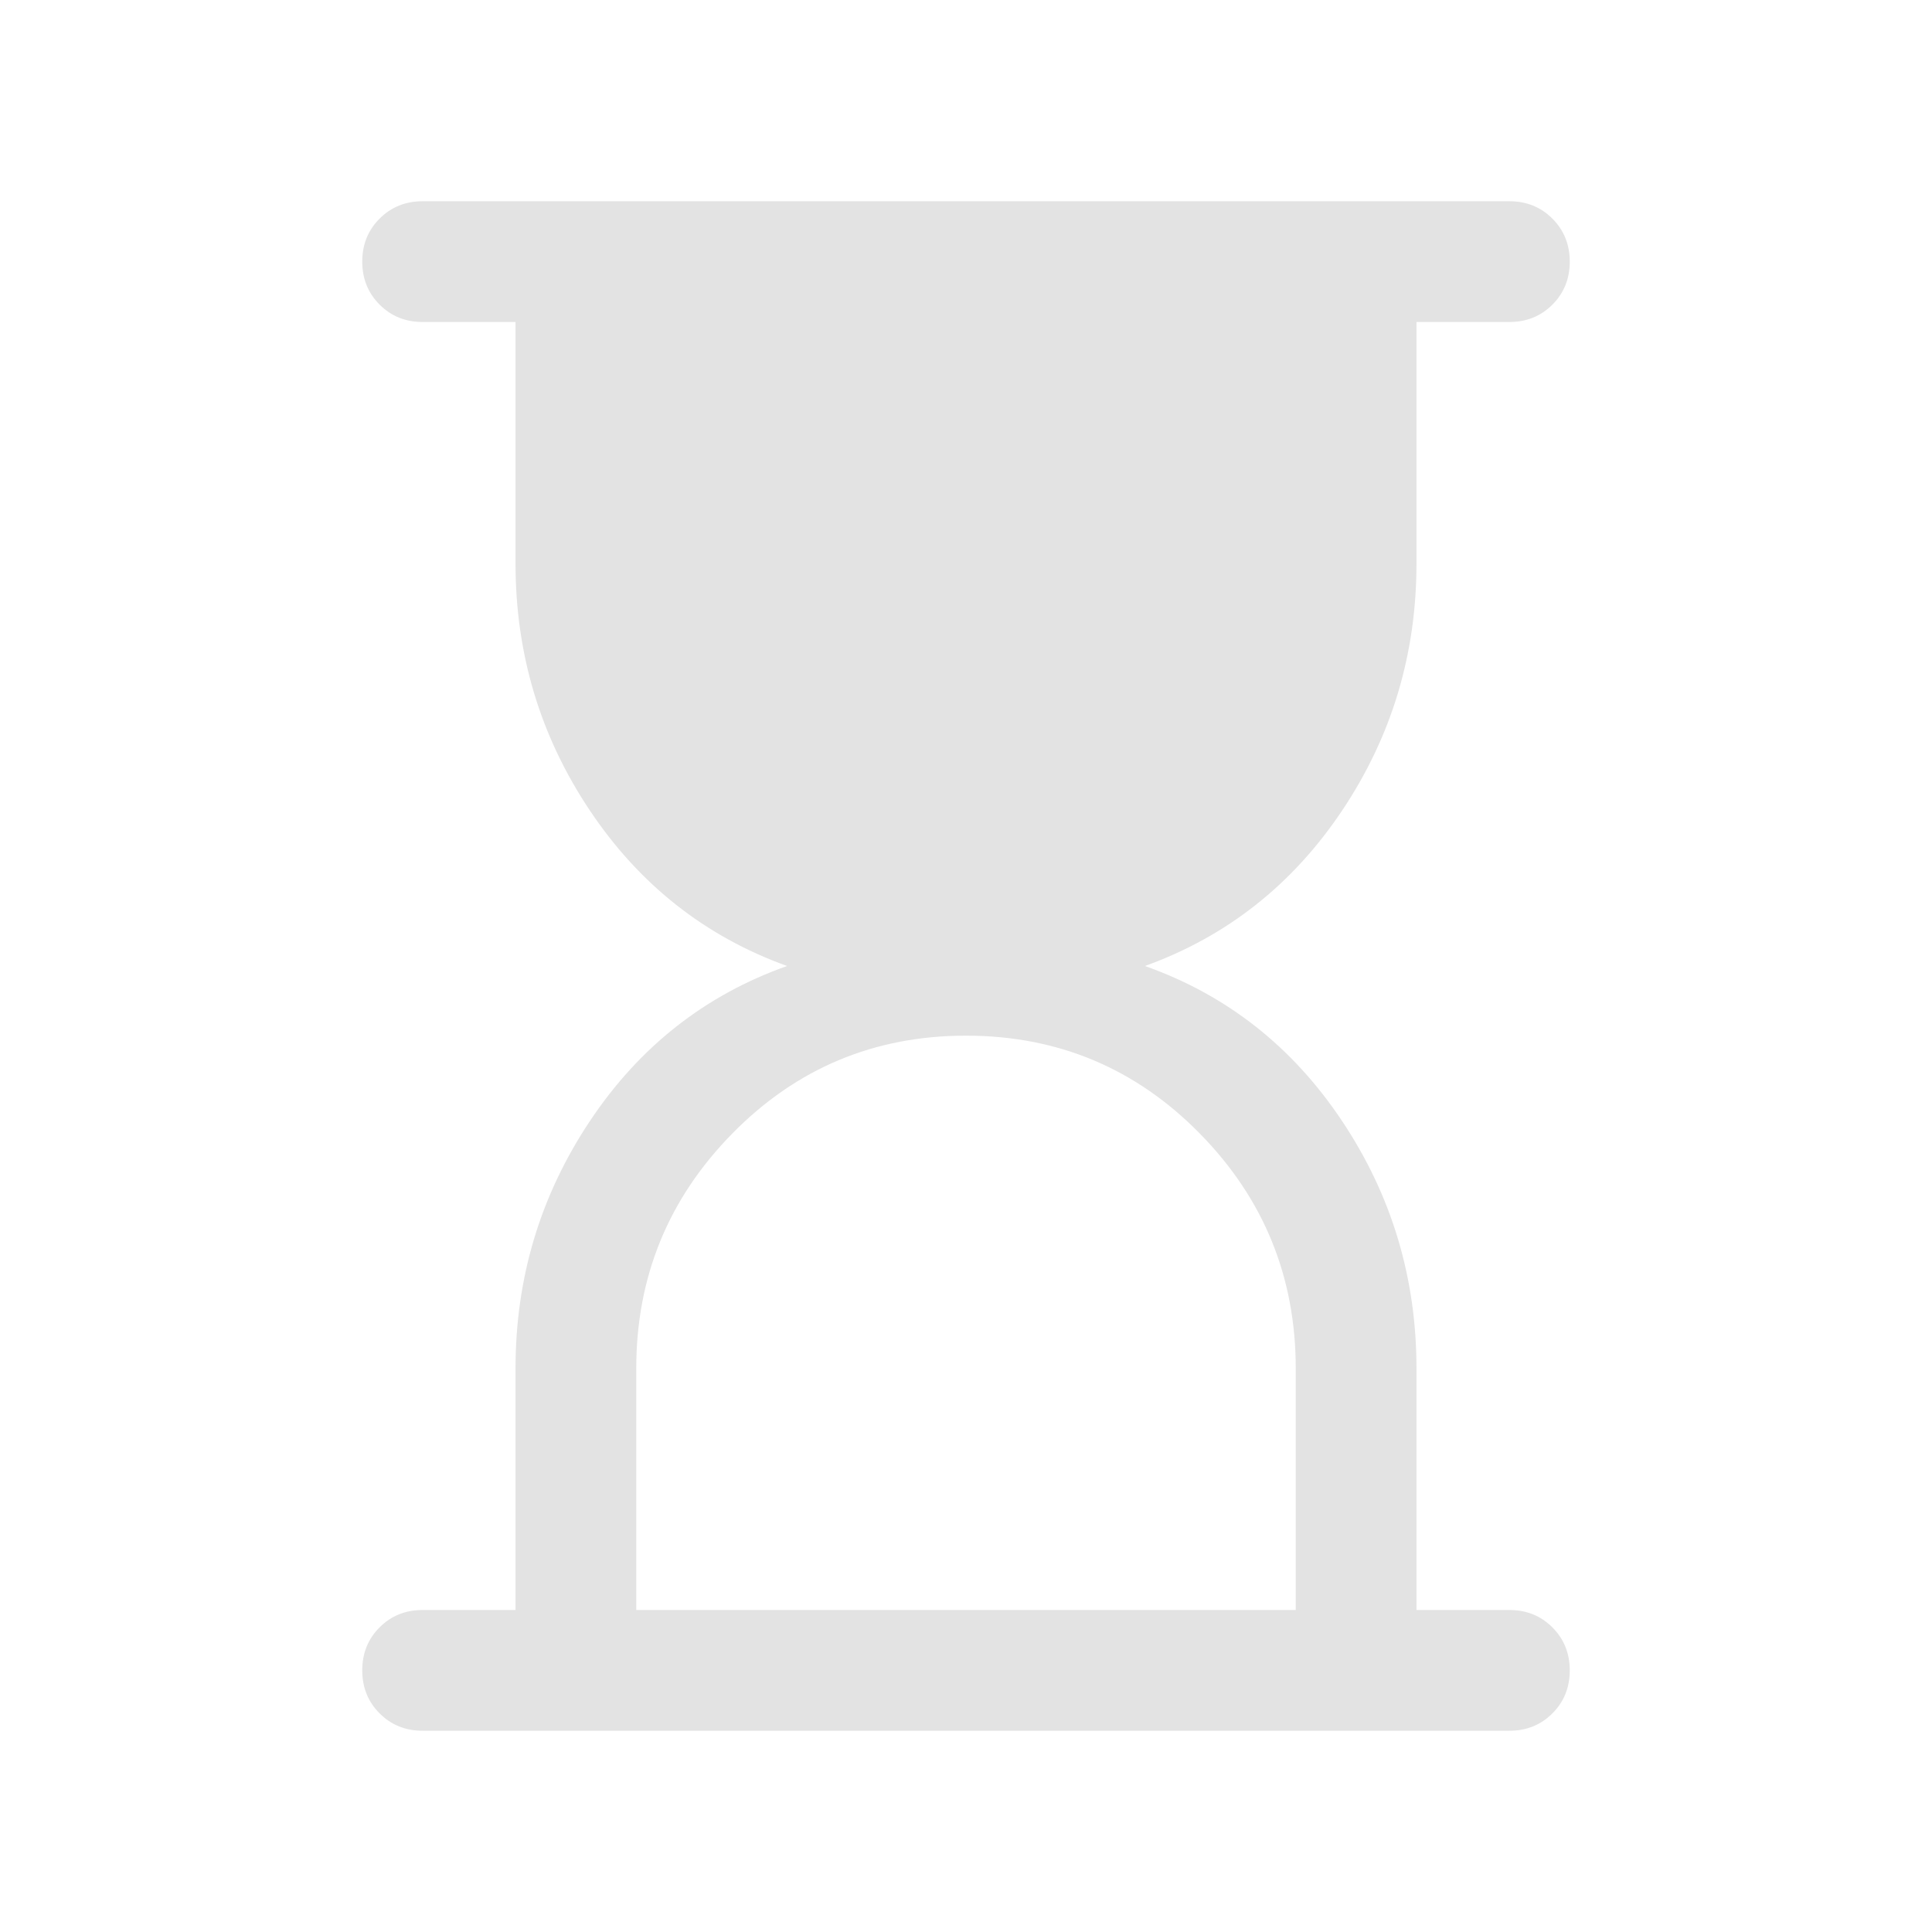
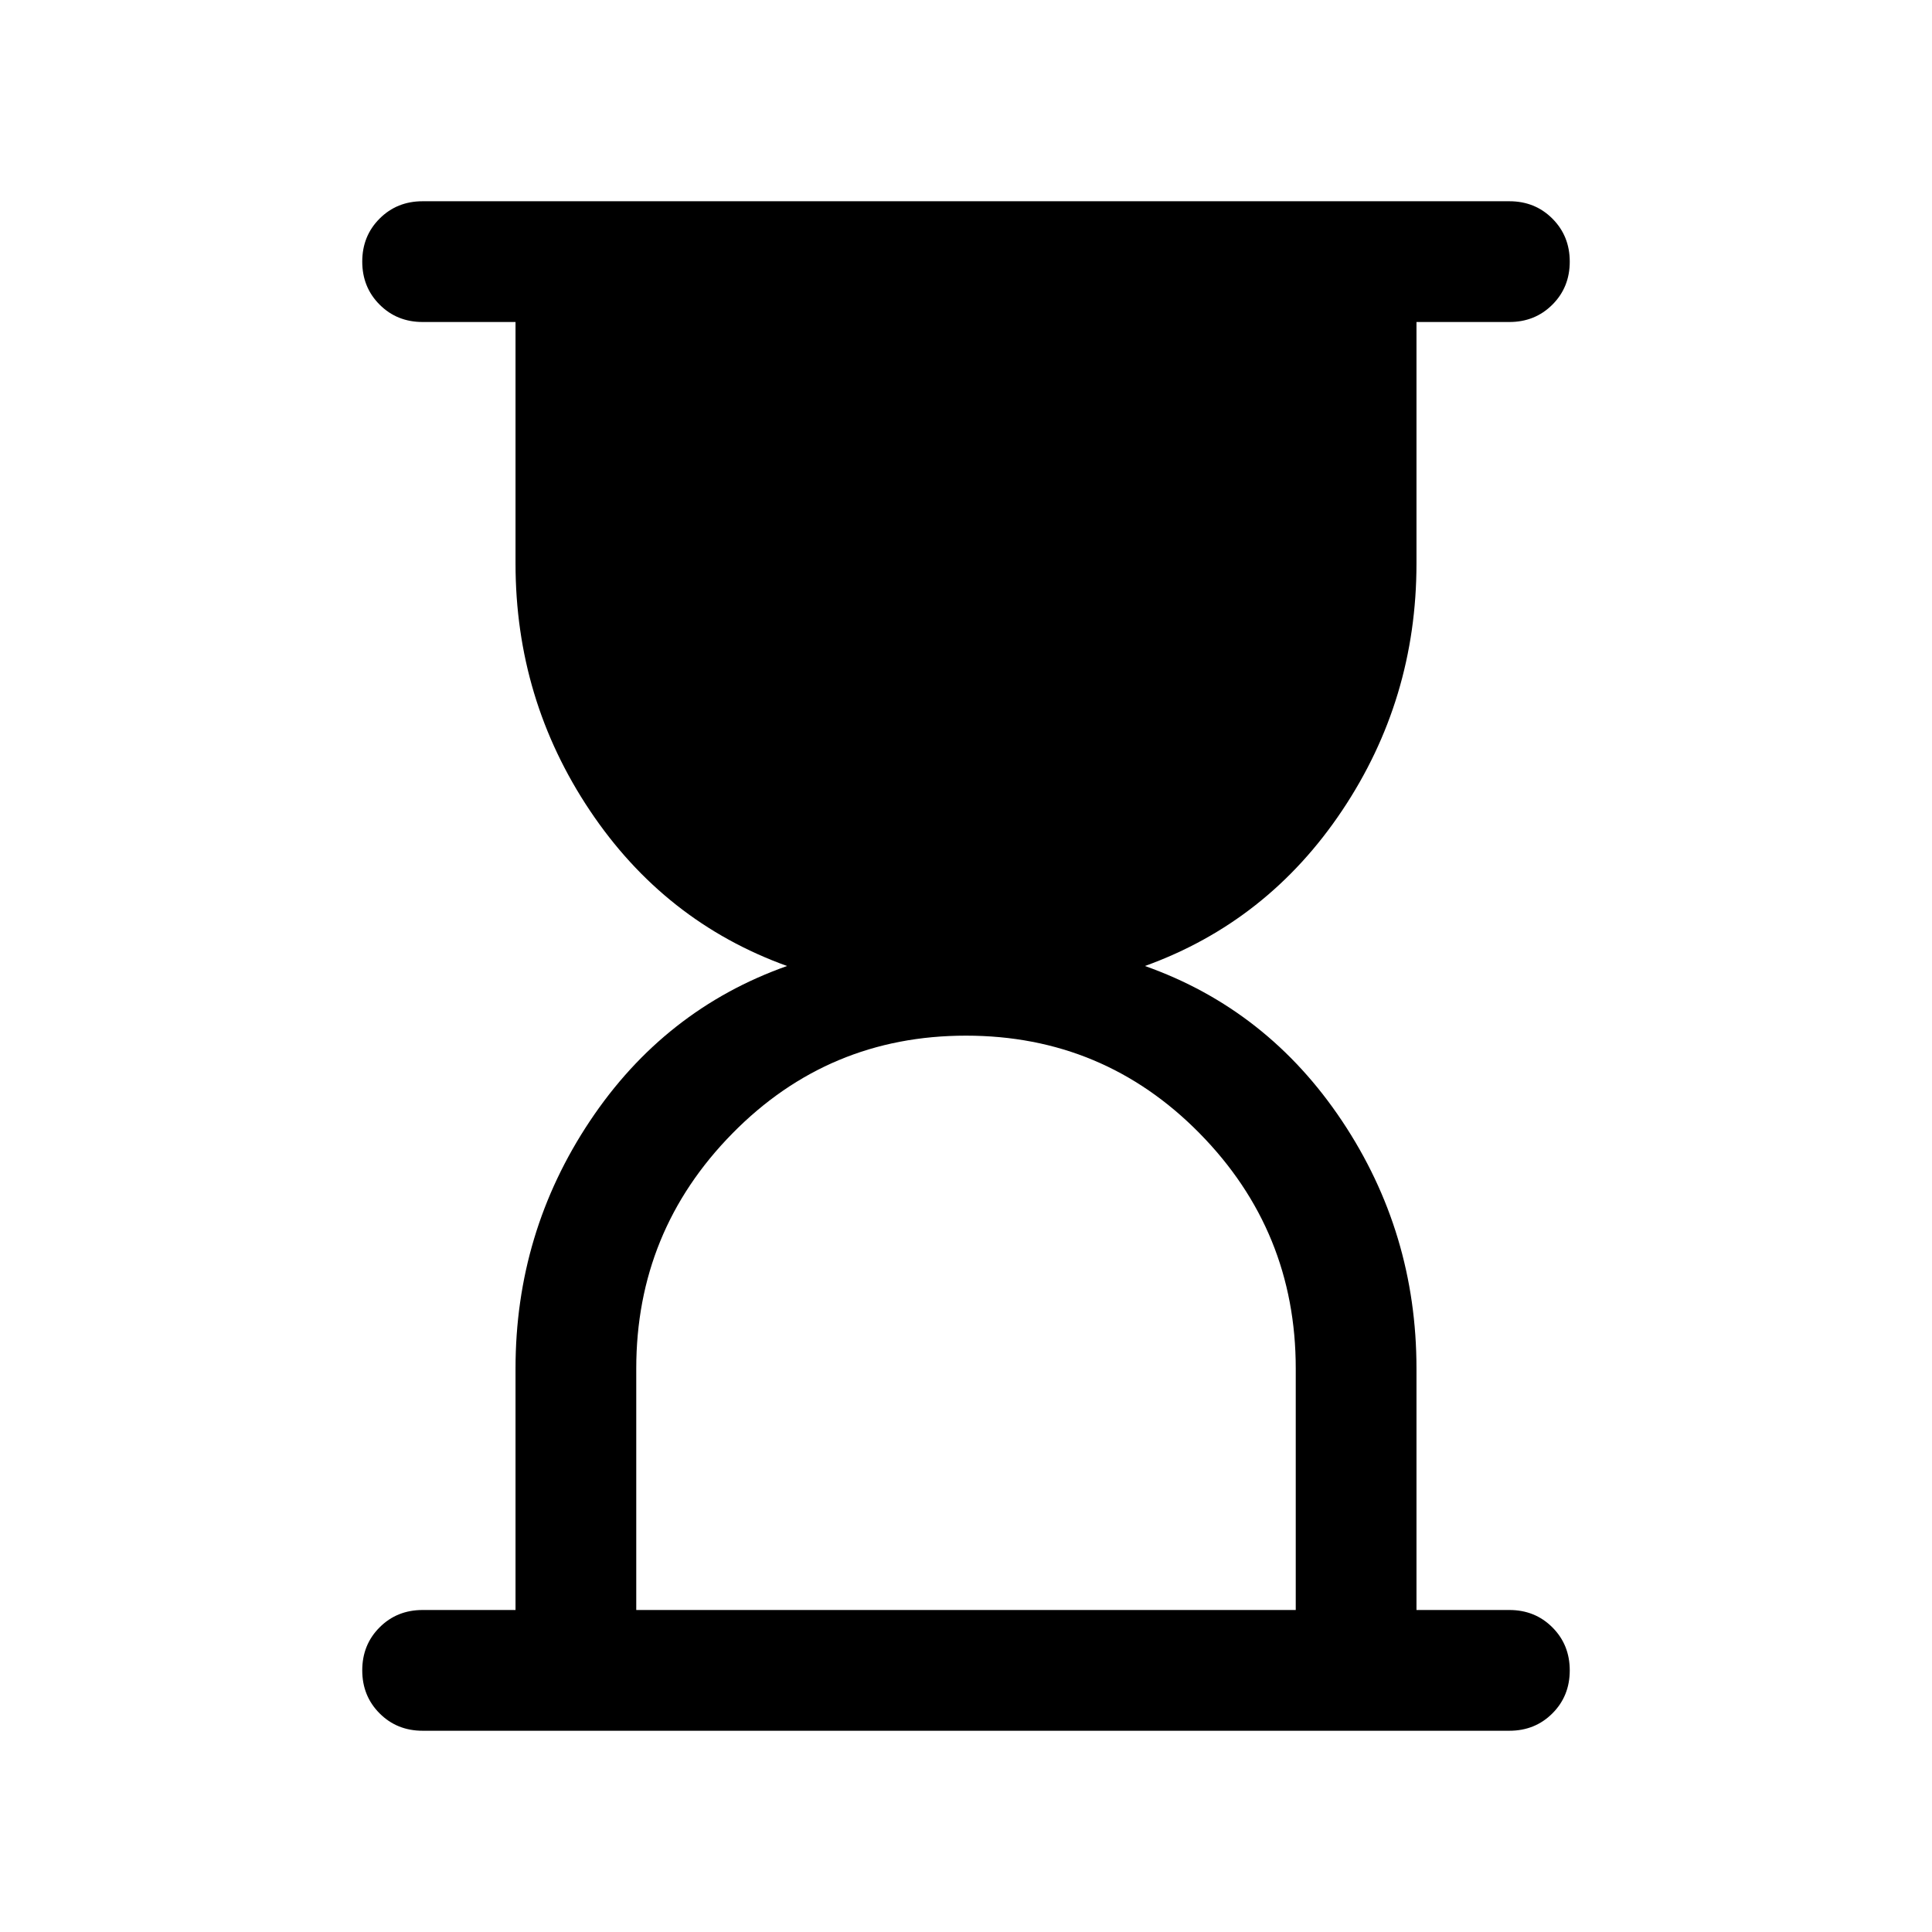
- <svg xmlns="http://www.w3.org/2000/svg" height="24px" viewBox="0 -960 960 960" width="24px" fill="#e3e3e3">
+ <svg xmlns="http://www.w3.org/2000/svg" height="24" viewBox="0 -960 960 960" width="24">
  <path d="M316.15-160h327.7v-120q0-68.31-47.77-116.85-47.77-48.54-116.08-48.54T363.92-396.8q-47.77 48.58-47.77 116.8v120ZM210-100q-12.75 0-21.37-8.63-8.63-8.63-8.63-21.38 0-12.76 8.63-21.37Q197.25-160 210-160h46.16v-120q0-67.54 36.96-122.96 36.96-55.43 97.96-77.04-61-22-97.96-77.23-36.96-55.23-36.96-122.77v-120H210q-12.75 0-21.37-8.63-8.63-8.63-8.63-21.38 0-12.76 8.63-21.37Q197.25-860 210-860h540q12.75 0 21.37 8.63 8.63 8.63 8.63 21.38 0 12.76-8.63 21.37Q762.75-800 750-800h-46.16v120q0 67.54-36.96 122.77Q629.92-502 568.92-480q61 21.61 97.96 77.04 36.96 55.42 36.96 122.96v120H750q12.75 0 21.37 8.63 8.63 8.63 8.63 21.38 0 12.76-8.63 21.37Q762.75-100 750-100H210Z" />
</svg>
